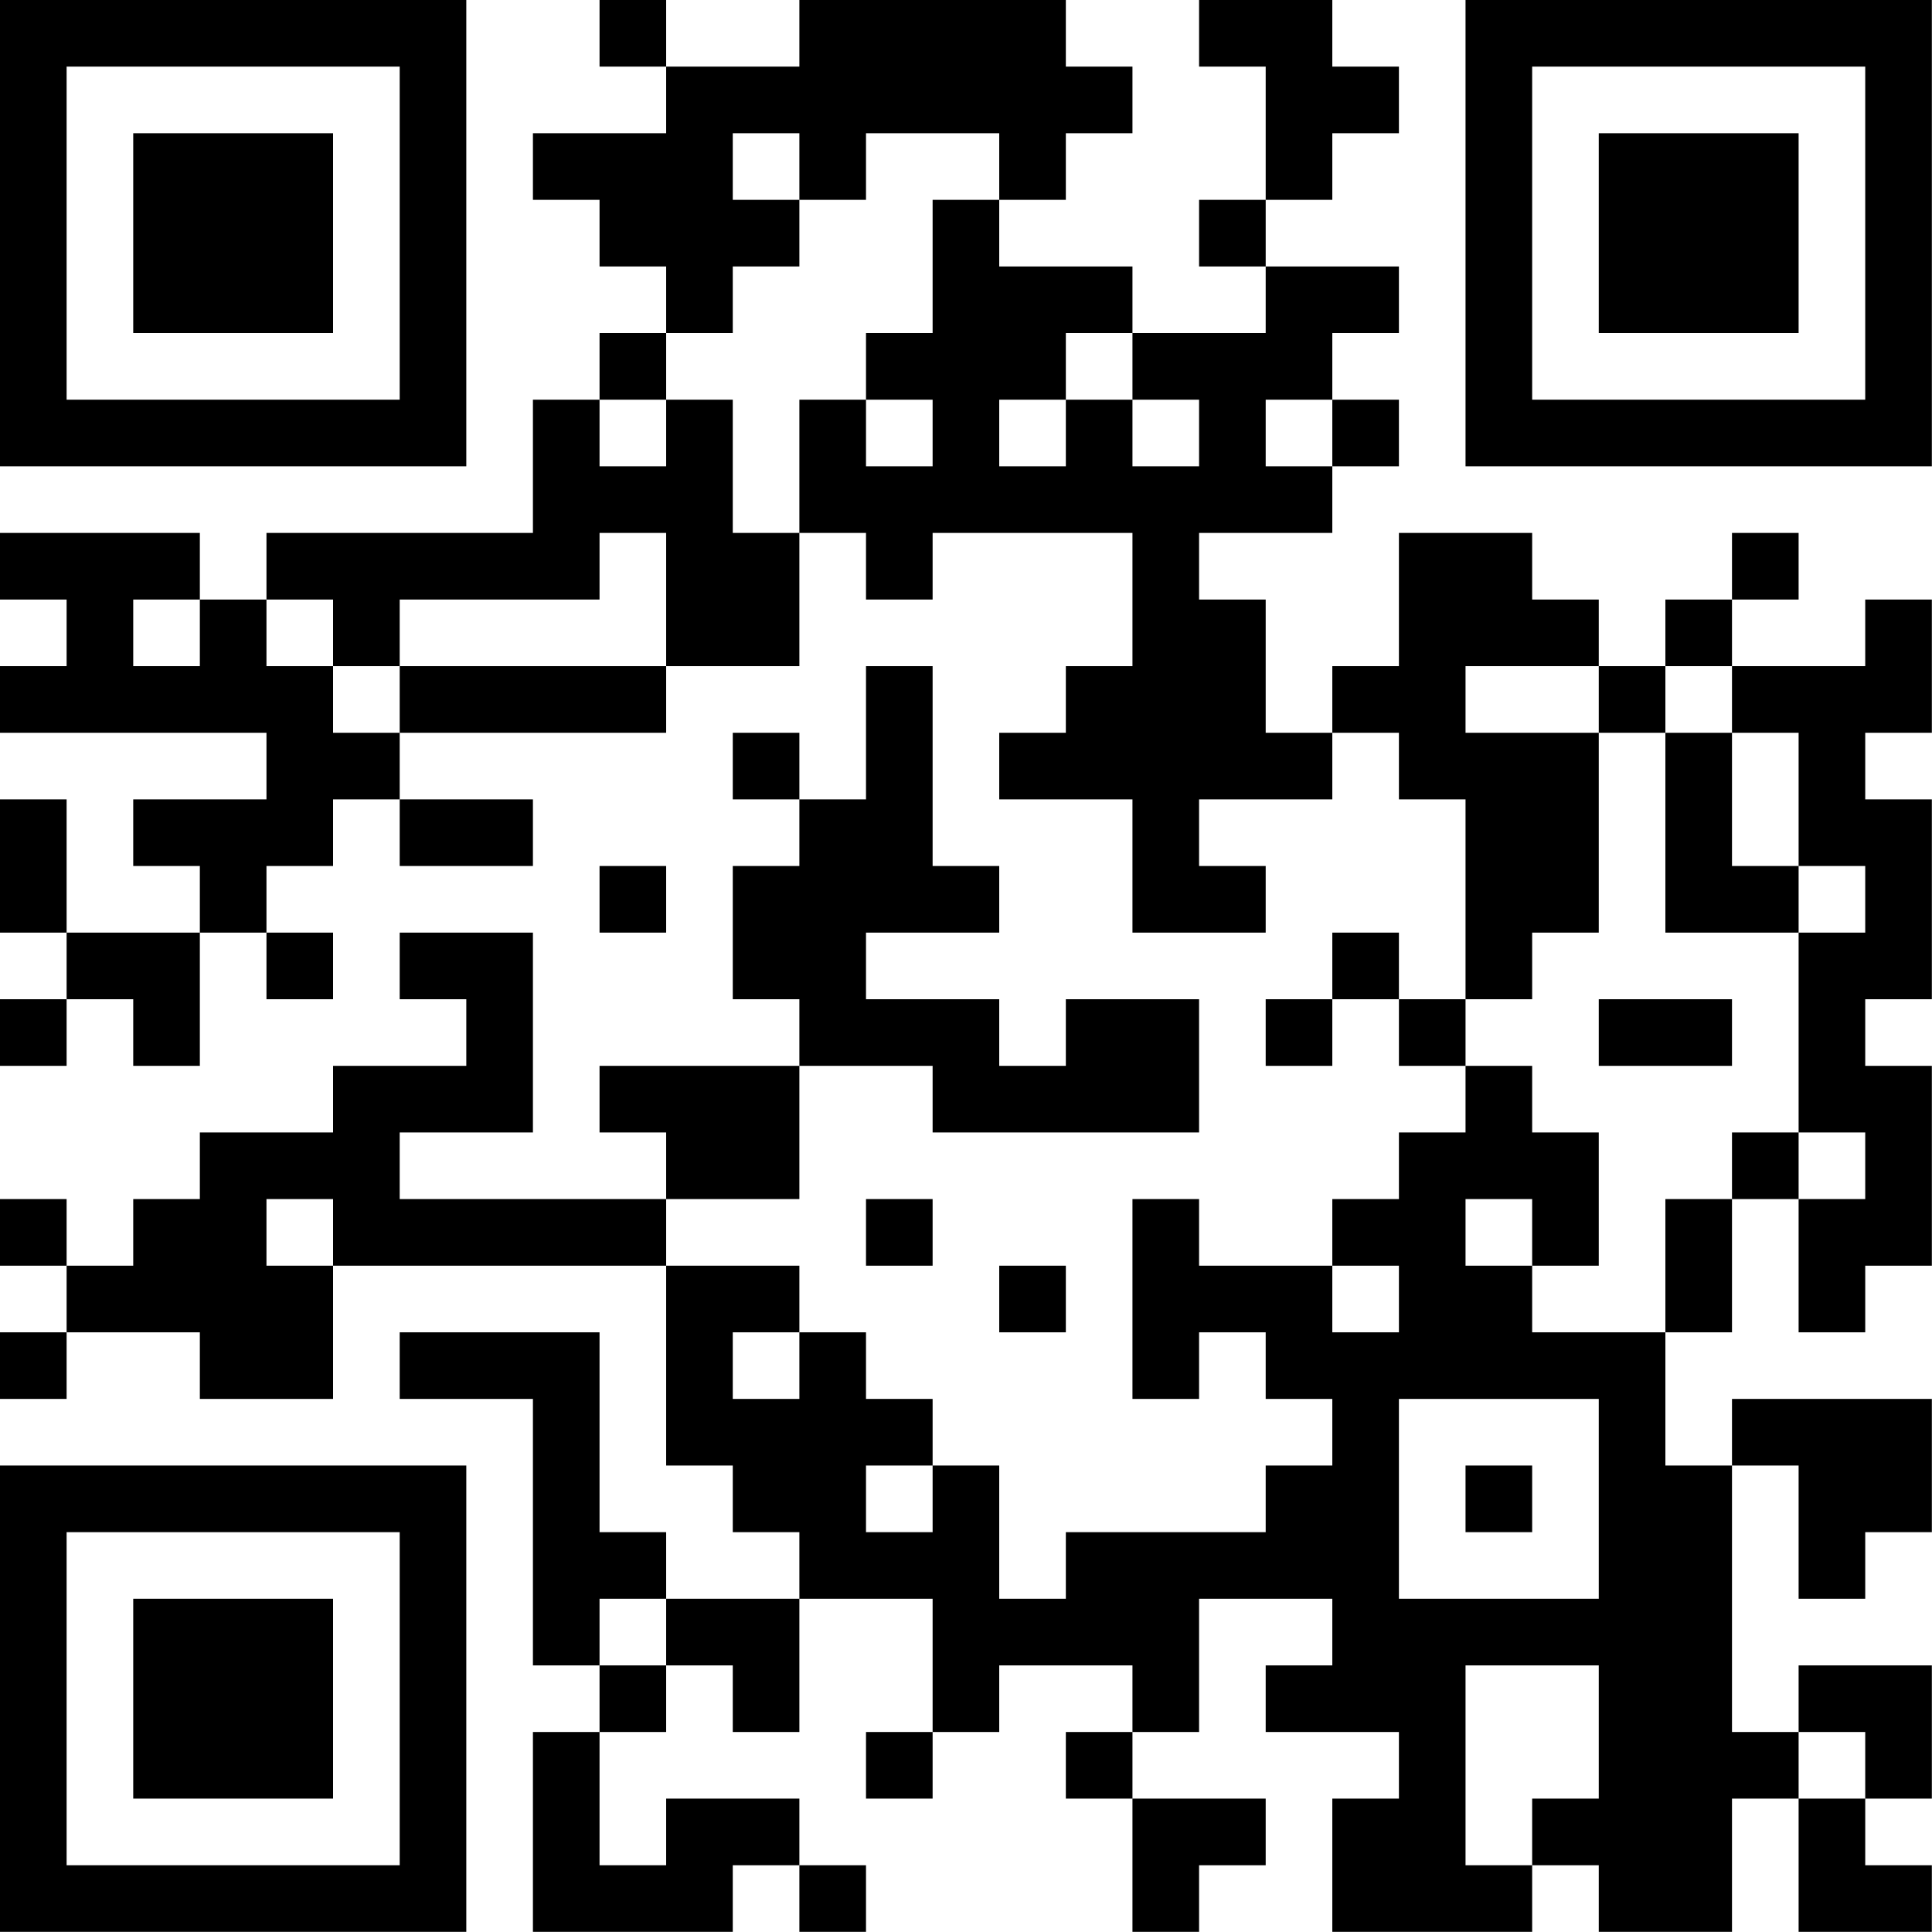
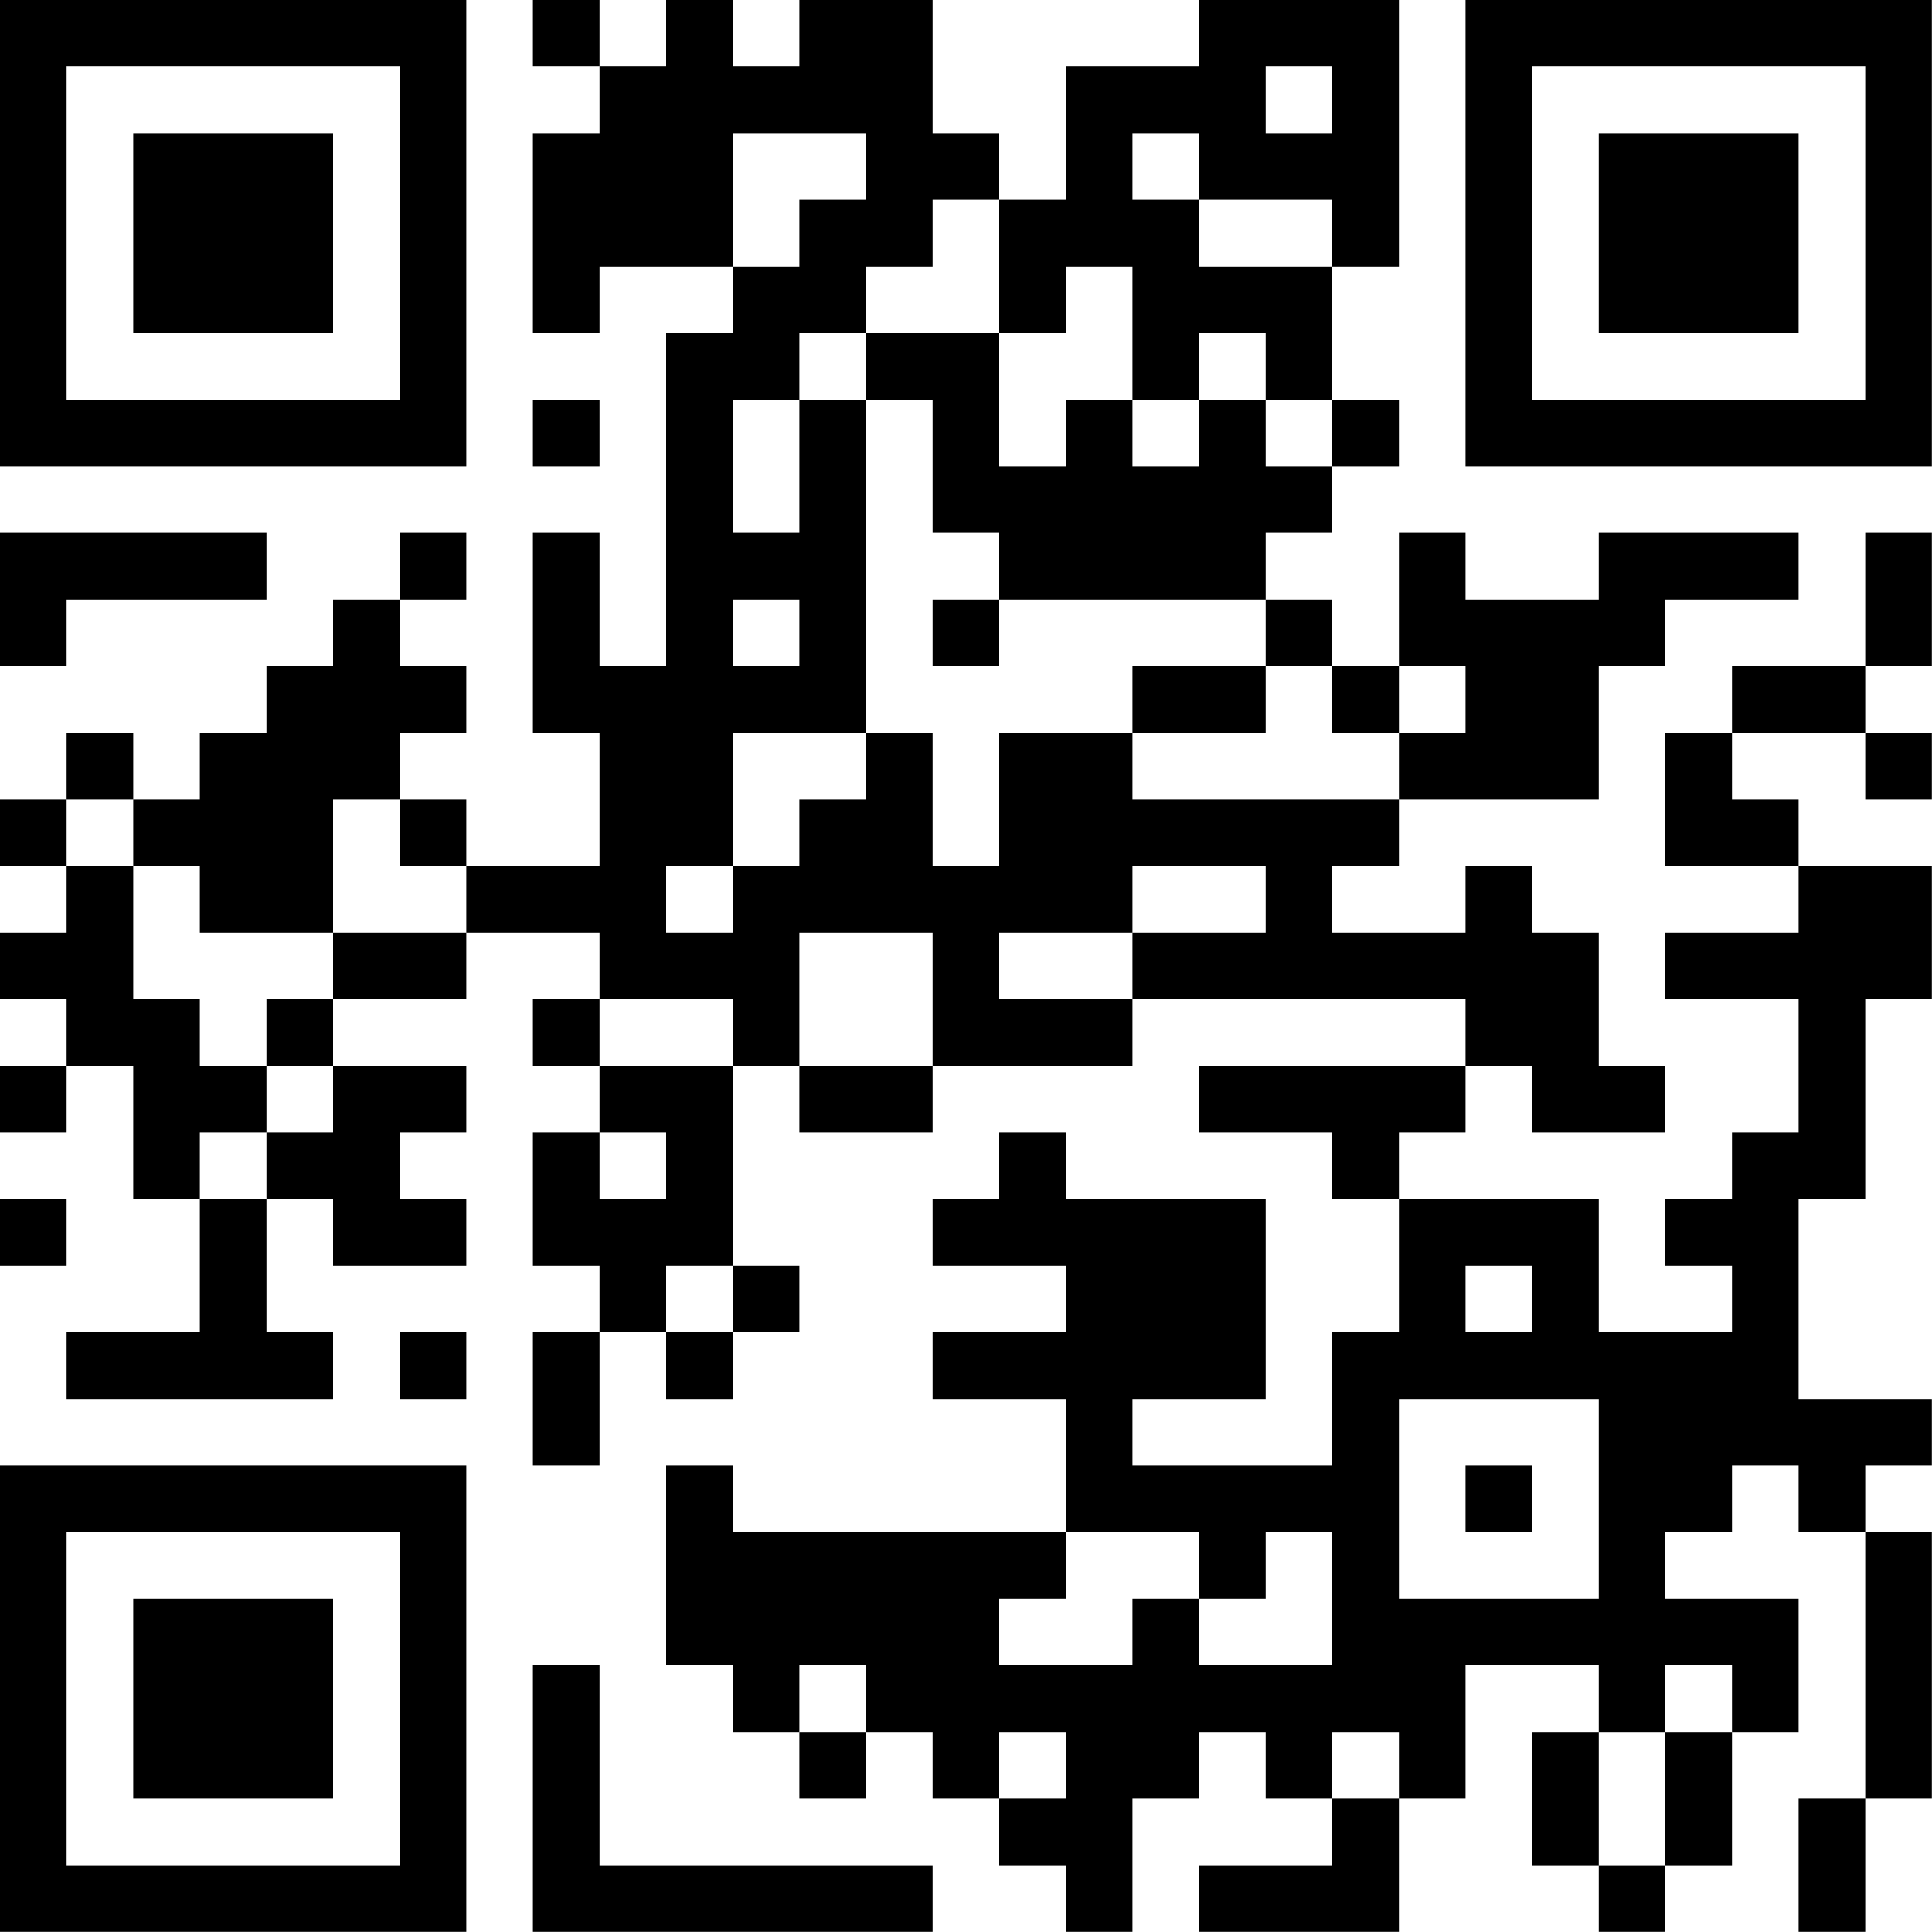
<svg xmlns="http://www.w3.org/2000/svg" version="1.1" width="100" height="100" viewBox="0 0 100 100">
  <rect x="0" y="0" width="100" height="100" fill="#ffffff" />
  <g transform="scale(3.448)">
    <g transform="translate(0,0)">
-       <path fill-rule="evenodd" d="M9 0L9 1L10 1L10 2L8 2L8 3L9 3L9 4L10 4L10 5L9 5L9 6L8 6L8 8L4 8L4 9L3 9L3 8L0 8L0 9L1 9L1 10L0 10L0 11L4 11L4 12L2 12L2 13L3 13L3 14L1 14L1 12L0 12L0 14L1 14L1 15L0 15L0 16L1 16L1 15L2 15L2 16L3 16L3 14L4 14L4 15L5 15L5 14L4 14L4 13L5 13L5 12L6 12L6 13L8 13L8 12L6 12L6 11L10 11L10 10L12 10L12 8L13 8L13 9L14 9L14 8L17 8L17 10L16 10L16 11L15 11L15 12L17 12L17 14L19 14L19 13L18 13L18 12L20 12L20 11L21 11L21 12L22 12L22 15L21 15L21 14L20 14L20 15L19 15L19 16L20 16L20 15L21 15L21 16L22 16L22 17L21 17L21 18L20 18L20 19L18 19L18 18L17 18L17 21L18 21L18 20L19 20L19 21L20 21L20 22L19 22L19 23L16 23L16 24L15 24L15 22L14 22L14 21L13 21L13 20L12 20L12 19L10 19L10 18L12 18L12 16L14 16L14 17L18 17L18 15L16 15L16 16L15 16L15 15L13 15L13 14L15 14L15 13L14 13L14 10L13 10L13 12L12 12L12 11L11 11L11 12L12 12L12 13L11 13L11 15L12 15L12 16L9 16L9 17L10 17L10 18L6 18L6 17L8 17L8 14L6 14L6 15L7 15L7 16L5 16L5 17L3 17L3 18L2 18L2 19L1 19L1 18L0 18L0 19L1 19L1 20L0 20L0 21L1 21L1 20L3 20L3 21L5 21L5 19L10 19L10 22L11 22L11 23L12 23L12 24L10 24L10 23L9 23L9 20L6 20L6 21L8 21L8 25L9 25L9 26L8 26L8 29L11 29L11 28L12 28L12 29L13 29L13 28L12 28L12 27L10 27L10 28L9 28L9 26L10 26L10 25L11 25L11 26L12 26L12 24L14 24L14 26L13 26L13 27L14 27L14 26L15 26L15 25L17 25L17 26L16 26L16 27L17 27L17 29L18 29L18 28L19 28L19 27L17 27L17 26L18 26L18 24L20 24L20 25L19 25L19 26L21 26L21 27L20 27L20 29L23 29L23 28L24 28L24 29L26 29L26 27L27 27L27 29L29 29L29 28L28 28L28 27L29 27L29 25L27 25L27 26L26 26L26 22L27 22L27 24L28 24L28 23L29 23L29 21L26 21L26 22L25 22L25 20L26 20L26 18L27 18L27 20L28 20L28 19L29 19L29 16L28 16L28 15L29 15L29 12L28 12L28 11L29 11L29 9L28 9L28 10L26 10L26 9L27 9L27 8L26 8L26 9L25 9L25 10L24 10L24 9L23 9L23 8L21 8L21 10L20 10L20 11L19 11L19 9L18 9L18 8L20 8L20 7L21 7L21 6L20 6L20 5L21 5L21 4L19 4L19 3L20 3L20 2L21 2L21 1L20 1L20 0L18 0L18 1L19 1L19 3L18 3L18 4L19 4L19 5L17 5L17 4L15 4L15 3L16 3L16 2L17 2L17 1L16 1L16 0L12 0L12 1L10 1L10 0ZM11 2L11 3L12 3L12 4L11 4L11 5L10 5L10 6L9 6L9 7L10 7L10 6L11 6L11 8L12 8L12 6L13 6L13 7L14 7L14 6L13 6L13 5L14 5L14 3L15 3L15 2L13 2L13 3L12 3L12 2ZM16 5L16 6L15 6L15 7L16 7L16 6L17 6L17 7L18 7L18 6L17 6L17 5ZM19 6L19 7L20 7L20 6ZM9 8L9 9L6 9L6 10L5 10L5 9L4 9L4 10L5 10L5 11L6 11L6 10L10 10L10 8ZM2 9L2 10L3 10L3 9ZM22 10L22 11L24 11L24 14L23 14L23 15L22 15L22 16L23 16L23 17L24 17L24 19L23 19L23 18L22 18L22 19L23 19L23 20L25 20L25 18L26 18L26 17L27 17L27 18L28 18L28 17L27 17L27 14L28 14L28 13L27 13L27 11L26 11L26 10L25 10L25 11L24 11L24 10ZM25 11L25 14L27 14L27 13L26 13L26 11ZM9 13L9 14L10 14L10 13ZM24 15L24 16L26 16L26 15ZM4 18L4 19L5 19L5 18ZM13 18L13 19L14 19L14 18ZM15 19L15 20L16 20L16 19ZM20 19L20 20L21 20L21 19ZM11 20L11 21L12 21L12 20ZM21 21L21 24L24 24L24 21ZM13 22L13 23L14 23L14 22ZM22 22L22 23L23 23L23 22ZM9 24L9 25L10 25L10 24ZM22 25L22 28L23 28L23 27L24 27L24 25ZM27 26L27 27L28 27L28 26ZM0 0L0 7L7 7L7 0ZM1 1L1 6L6 6L6 1ZM2 2L2 5L5 5L5 2ZM22 0L22 7L29 7L29 0ZM23 1L23 6L28 6L28 1ZM24 2L24 5L27 5L27 2ZM0 22L0 29L7 29L7 22ZM1 23L1 28L6 28L6 23ZM2 24L2 27L5 27L5 24Z" fill="#000000" />
+       <path fill-rule="evenodd" d="M8 0L8 1L9 1L9 2L8 2L8 5L9 5L9 4L11 4L11 5L10 5L10 10L9 10L9 8L8 8L8 11L9 11L9 13L7 13L7 12L6 12L6 11L7 11L7 10L6 10L6 9L7 9L7 8L6 8L6 9L5 9L5 10L4 10L4 11L3 11L3 12L2 12L2 11L1 11L1 12L0 12L0 13L1 13L1 14L0 14L0 15L1 15L1 16L0 16L0 17L1 17L1 16L2 16L2 18L3 18L3 20L1 20L1 21L5 21L5 20L4 20L4 18L5 18L5 19L7 19L7 18L6 18L6 17L7 17L7 16L5 16L5 15L7 15L7 14L9 14L9 15L8 15L8 16L9 16L9 17L8 17L8 19L9 19L9 20L8 20L8 22L9 22L9 20L10 20L10 21L11 21L11 20L12 20L12 19L11 19L11 16L12 16L12 17L14 17L14 16L17 16L17 15L22 15L22 16L18 16L18 17L20 17L20 18L21 18L21 20L20 20L20 22L17 22L17 21L19 21L19 18L16 18L16 17L15 17L15 18L14 18L14 19L16 19L16 20L14 20L14 21L16 21L16 23L11 23L11 22L10 22L10 25L11 25L11 26L12 26L12 27L13 27L13 26L14 26L14 27L15 27L15 28L16 28L16 29L17 29L17 27L18 27L18 26L19 26L19 27L20 27L20 28L18 28L18 29L21 29L21 27L22 27L22 25L24 25L24 26L23 26L23 28L24 28L24 29L25 29L25 28L26 28L26 26L27 26L27 24L25 24L25 23L26 23L26 22L27 22L27 23L28 23L28 27L27 27L27 29L28 29L28 27L29 27L29 23L28 23L28 22L29 22L29 21L27 21L27 18L28 18L28 15L29 15L29 13L27 13L27 12L26 12L26 11L28 11L28 12L29 12L29 11L28 11L28 10L29 10L29 8L28 8L28 10L26 10L26 11L25 11L25 13L27 13L27 14L25 14L25 15L27 15L27 17L26 17L26 18L25 18L25 19L26 19L26 20L24 20L24 18L21 18L21 17L22 17L22 16L23 16L23 17L25 17L25 16L24 16L24 14L23 14L23 13L22 13L22 14L20 14L20 13L21 13L21 12L24 12L24 10L25 10L25 9L27 9L27 8L24 8L24 9L22 9L22 8L21 8L21 10L20 10L20 9L19 9L19 8L20 8L20 7L21 7L21 6L20 6L20 4L21 4L21 0L18 0L18 1L16 1L16 3L15 3L15 2L14 2L14 0L12 0L12 1L11 1L11 0L10 0L10 1L9 1L9 0ZM19 1L19 2L20 2L20 1ZM11 2L11 4L12 4L12 3L13 3L13 2ZM17 2L17 3L18 3L18 4L20 4L20 3L18 3L18 2ZM14 3L14 4L13 4L13 5L12 5L12 6L11 6L11 8L12 8L12 6L13 6L13 11L11 11L11 13L10 13L10 14L11 14L11 13L12 13L12 12L13 12L13 11L14 11L14 13L15 13L15 11L17 11L17 12L21 12L21 11L22 11L22 10L21 10L21 11L20 11L20 10L19 10L19 9L15 9L15 8L14 8L14 6L13 6L13 5L15 5L15 7L16 7L16 6L17 6L17 7L18 7L18 6L19 6L19 7L20 7L20 6L19 6L19 5L18 5L18 6L17 6L17 4L16 4L16 5L15 5L15 3ZM8 6L8 7L9 7L9 6ZM0 8L0 10L1 10L1 9L4 9L4 8ZM11 9L11 10L12 10L12 9ZM14 9L14 10L15 10L15 9ZM17 10L17 11L19 11L19 10ZM1 12L1 13L2 13L2 15L3 15L3 16L4 16L4 17L3 17L3 18L4 18L4 17L5 17L5 16L4 16L4 15L5 15L5 14L7 14L7 13L6 13L6 12L5 12L5 14L3 14L3 13L2 13L2 12ZM17 13L17 14L15 14L15 15L17 15L17 14L19 14L19 13ZM12 14L12 16L14 16L14 14ZM9 15L9 16L11 16L11 15ZM9 17L9 18L10 18L10 17ZM0 18L0 19L1 19L1 18ZM10 19L10 20L11 20L11 19ZM22 19L22 20L23 20L23 19ZM6 20L6 21L7 21L7 20ZM21 21L21 24L24 24L24 21ZM22 22L22 23L23 23L23 22ZM16 23L16 24L15 24L15 25L17 25L17 24L18 24L18 25L20 25L20 23L19 23L19 24L18 24L18 23ZM8 25L8 29L14 29L14 28L9 28L9 25ZM12 25L12 26L13 26L13 25ZM25 25L25 26L24 26L24 28L25 28L25 26L26 26L26 25ZM15 26L15 27L16 27L16 26ZM20 26L20 27L21 27L21 26ZM0 0L0 7L7 7L7 0ZM1 1L1 6L6 6L6 1ZM2 2L2 5L5 5L5 2ZM22 0L22 7L29 7L29 0ZM23 1L23 6L28 6L28 1ZM24 2L24 5L27 5L27 2ZM0 22L0 29L7 29L7 22ZM1 23L1 28L6 28L6 23ZM2 24L2 27L5 27L5 24Z" fill="#000000" />
    </g>
  </g>
</svg>
